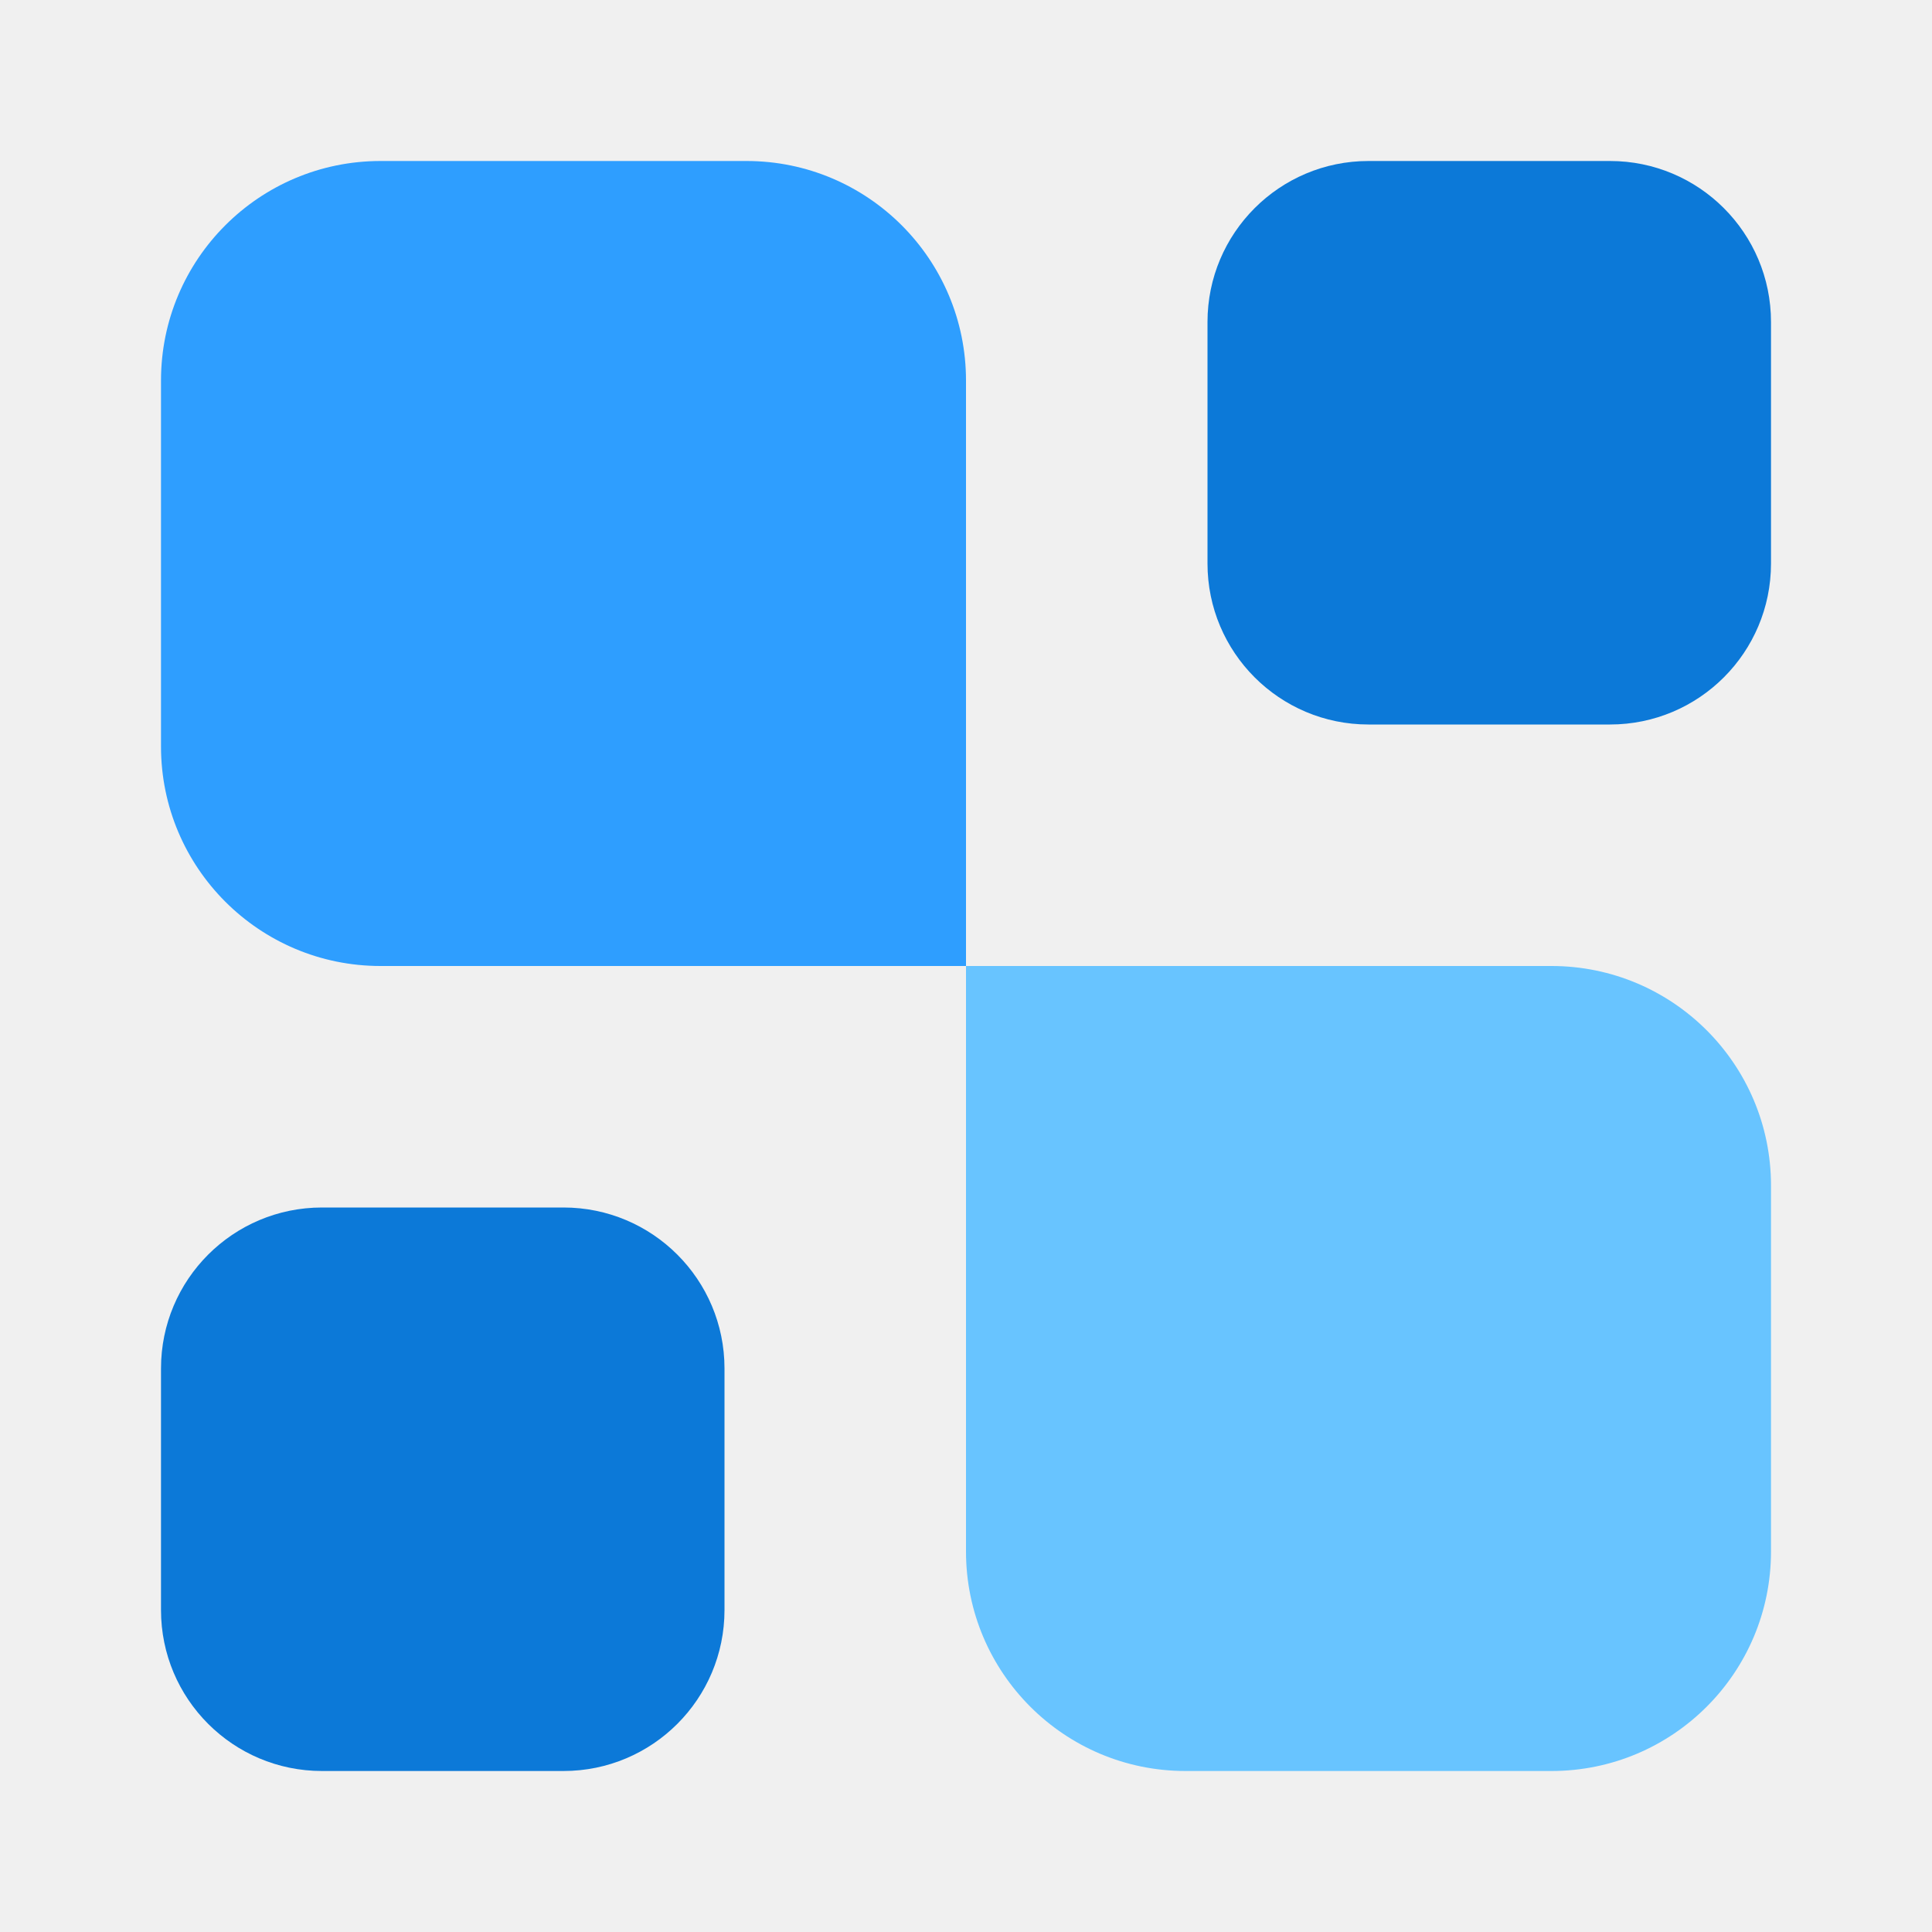
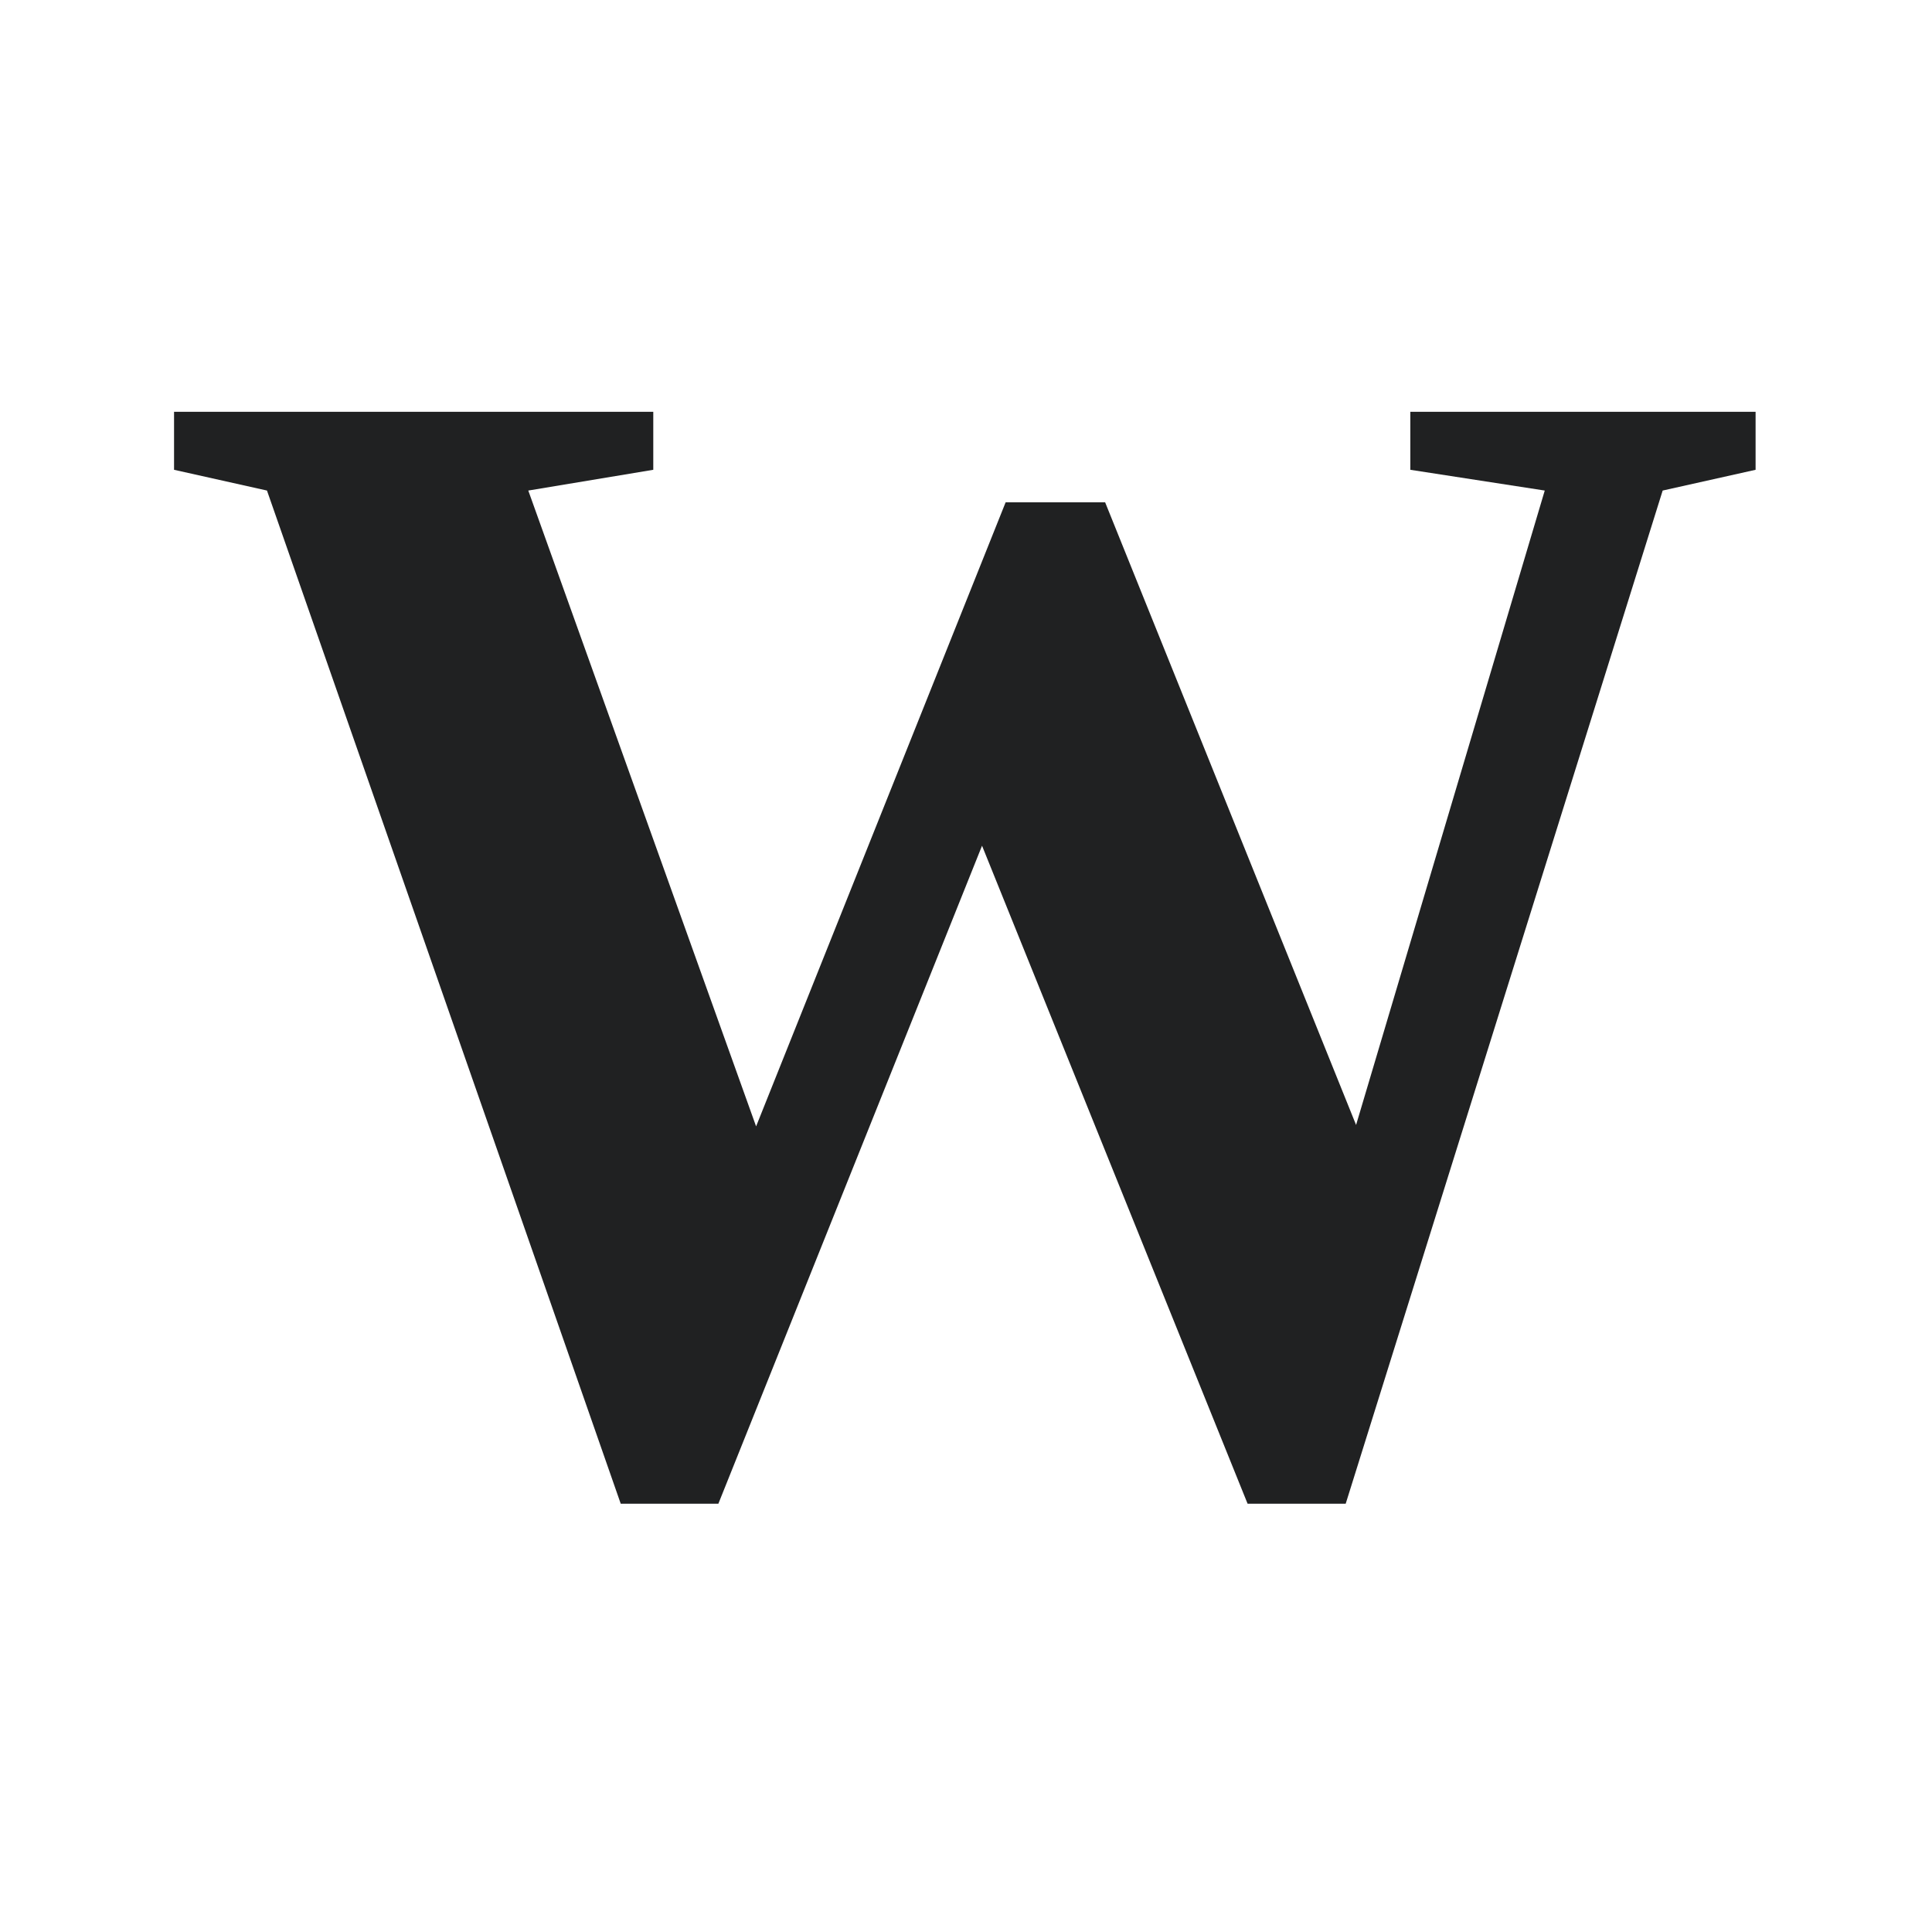
- <svg xmlns="http://www.w3.org/2000/svg" width="24" height="24" viewBox="0 0 24 24" fill="none">
-   <path d="M22 19.273C22 20.779 20.779 22 19.273 22H14.727C13.221 22 12 20.779 12 19.273V12H19.273C20.779 12 22 13.221 22 14.727V19.273Z" fill="#68C4FF" />
-   <path d="M20 2C21.105 2 22 2.895 22 4V7C22 8.105 21.105 9 20 9H17C15.895 9 15 8.105 15 7V4C15 2.895 15.895 2 17 2H20Z" fill="#0C79D8" />
-   <path d="M7 15C8.105 15 9 15.895 9 17V20C9 21.105 8.105 22 7 22H4C2.895 22 2 21.105 2 20V17C2 15.895 2.895 15 4 15H7Z" fill="#0C79D8" />
-   <path d="M12 12H4.727C3.221 12 2 10.779 2 9.273V4.727C2 3.221 3.221 2 4.727 2H9.273C10.779 2 12 3.221 12 4.727V12Z" fill="#2E9EFF" />
+ <svg xmlns="http://www.w3.org/2000/svg" viewBox="0 0 64 64">
+   <rect width="64" height="64" fill="#fff" />
+   <text x="32" y="49" text-anchor="middle" font-family="Georgia,Times New Roman,serif" font-size="54" font-weight="700" fill="#202122">W</text>
</svg>
